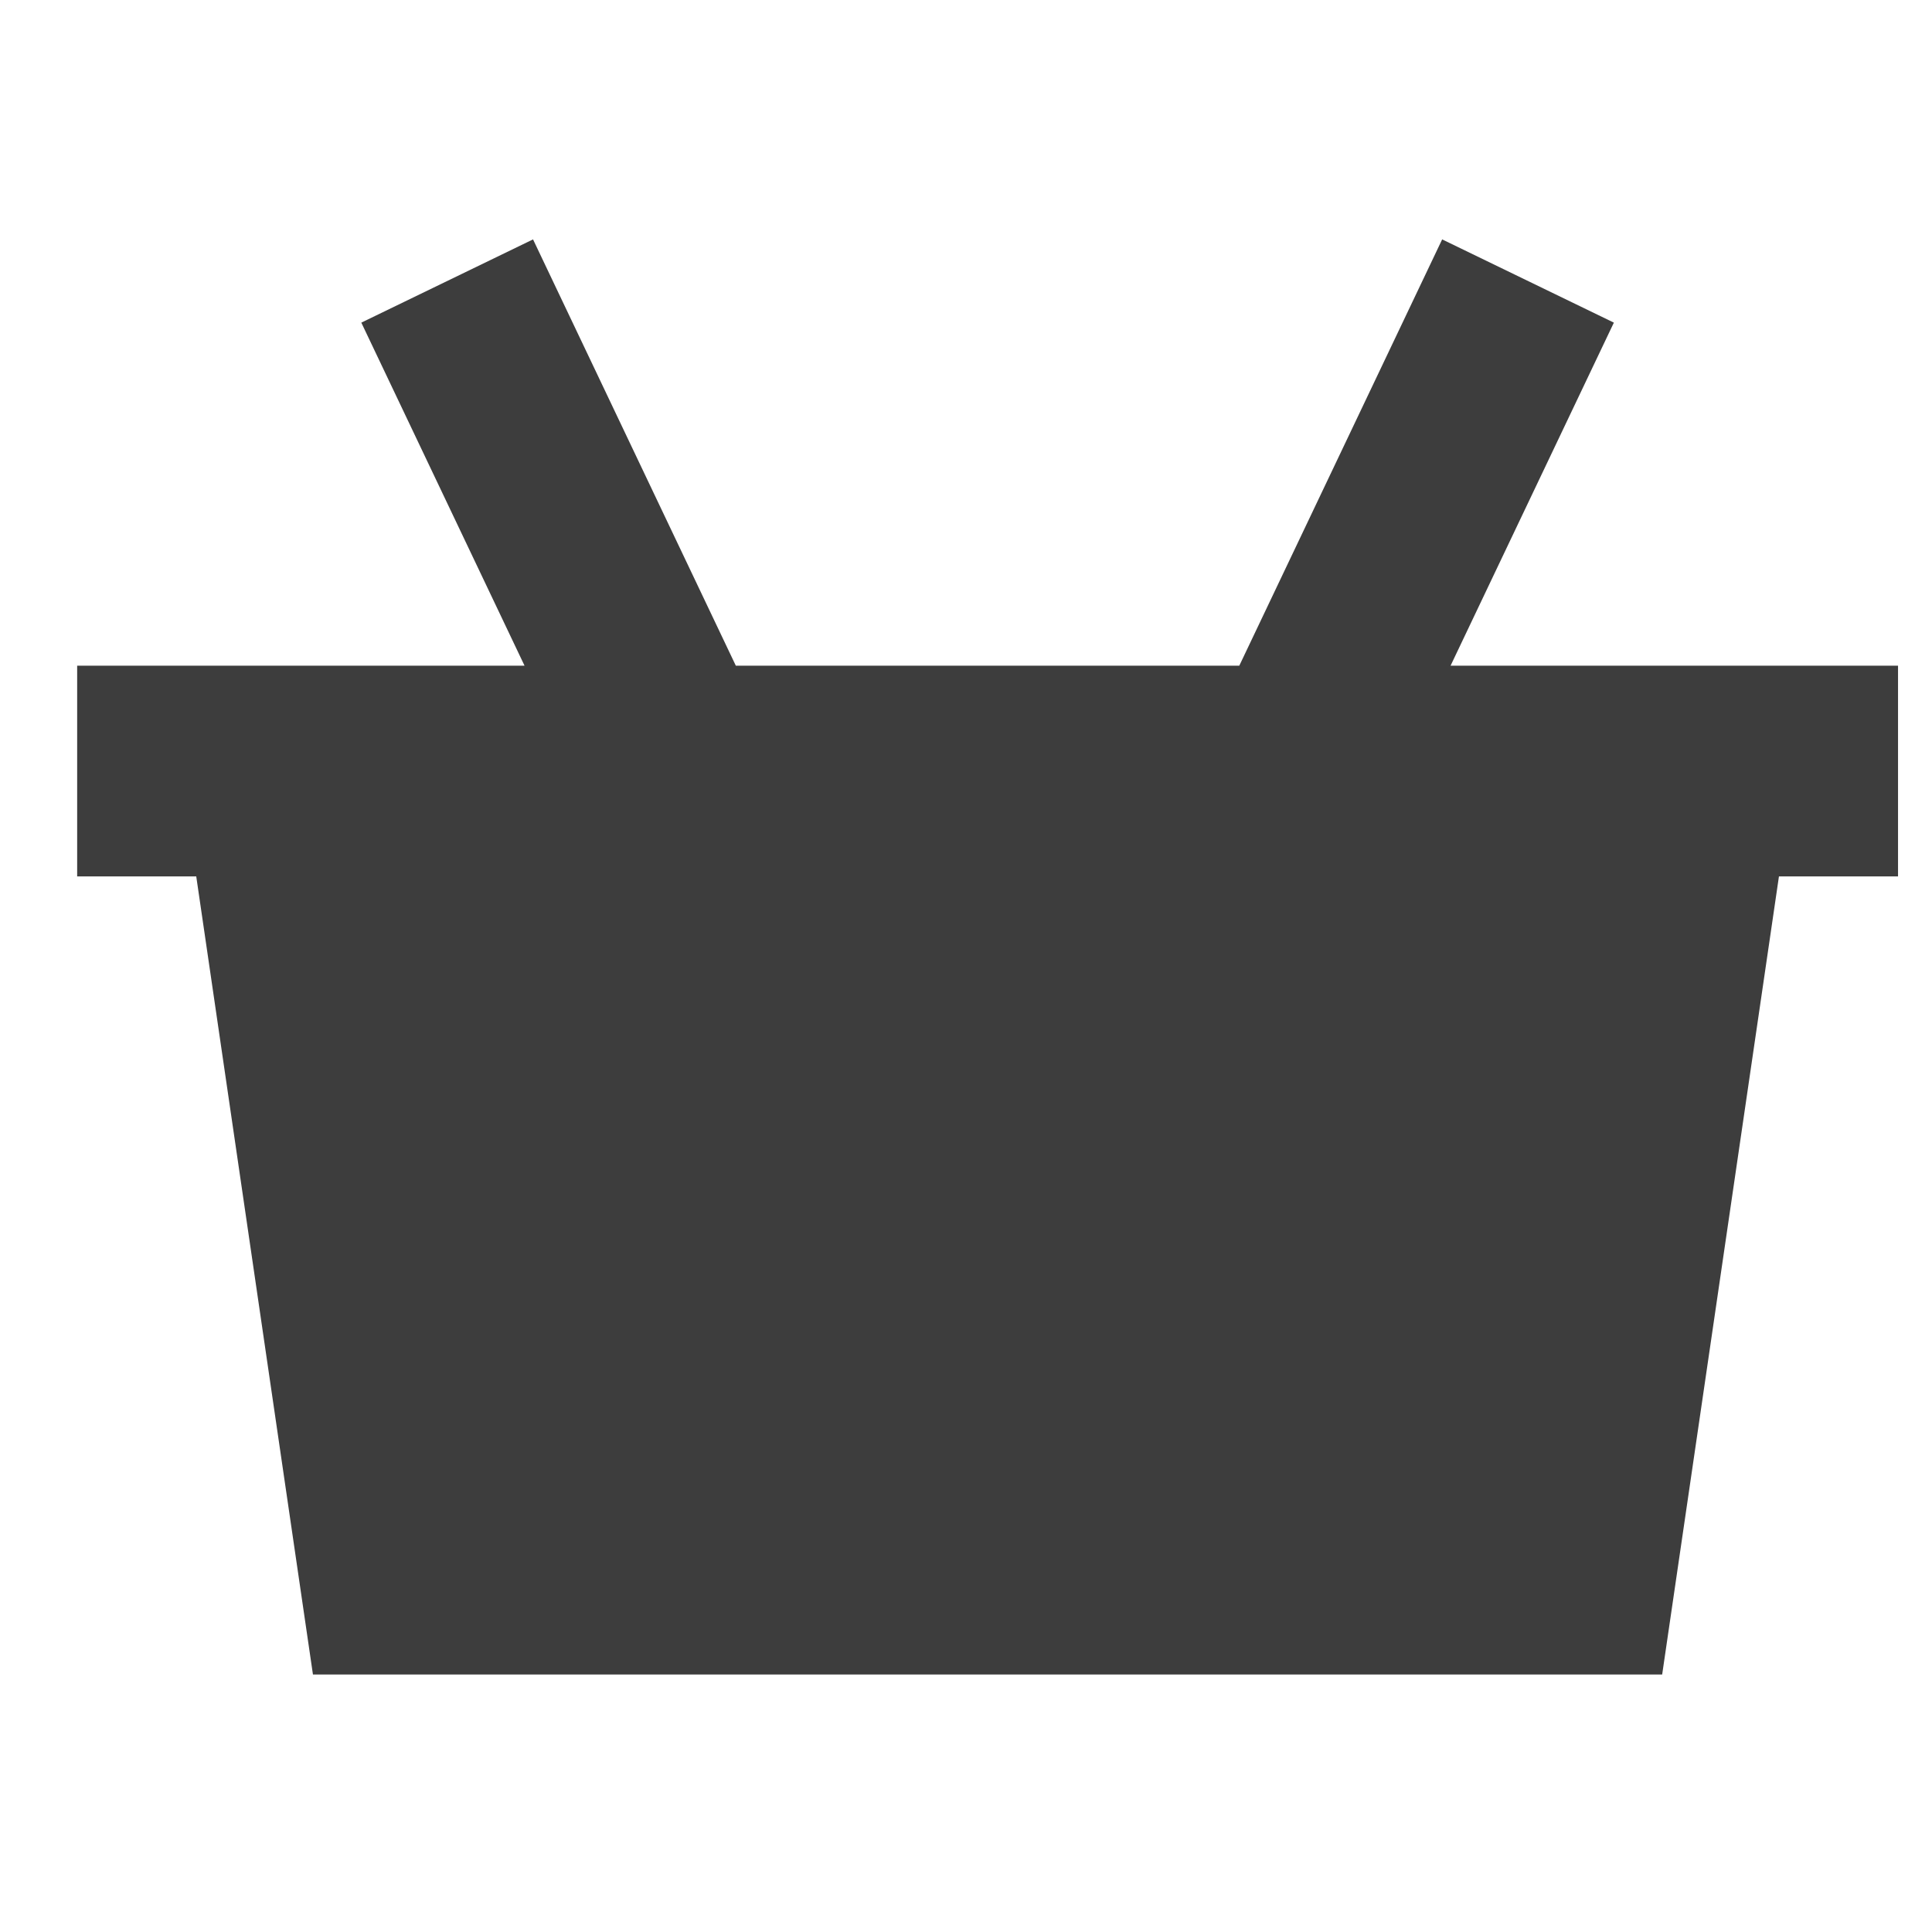
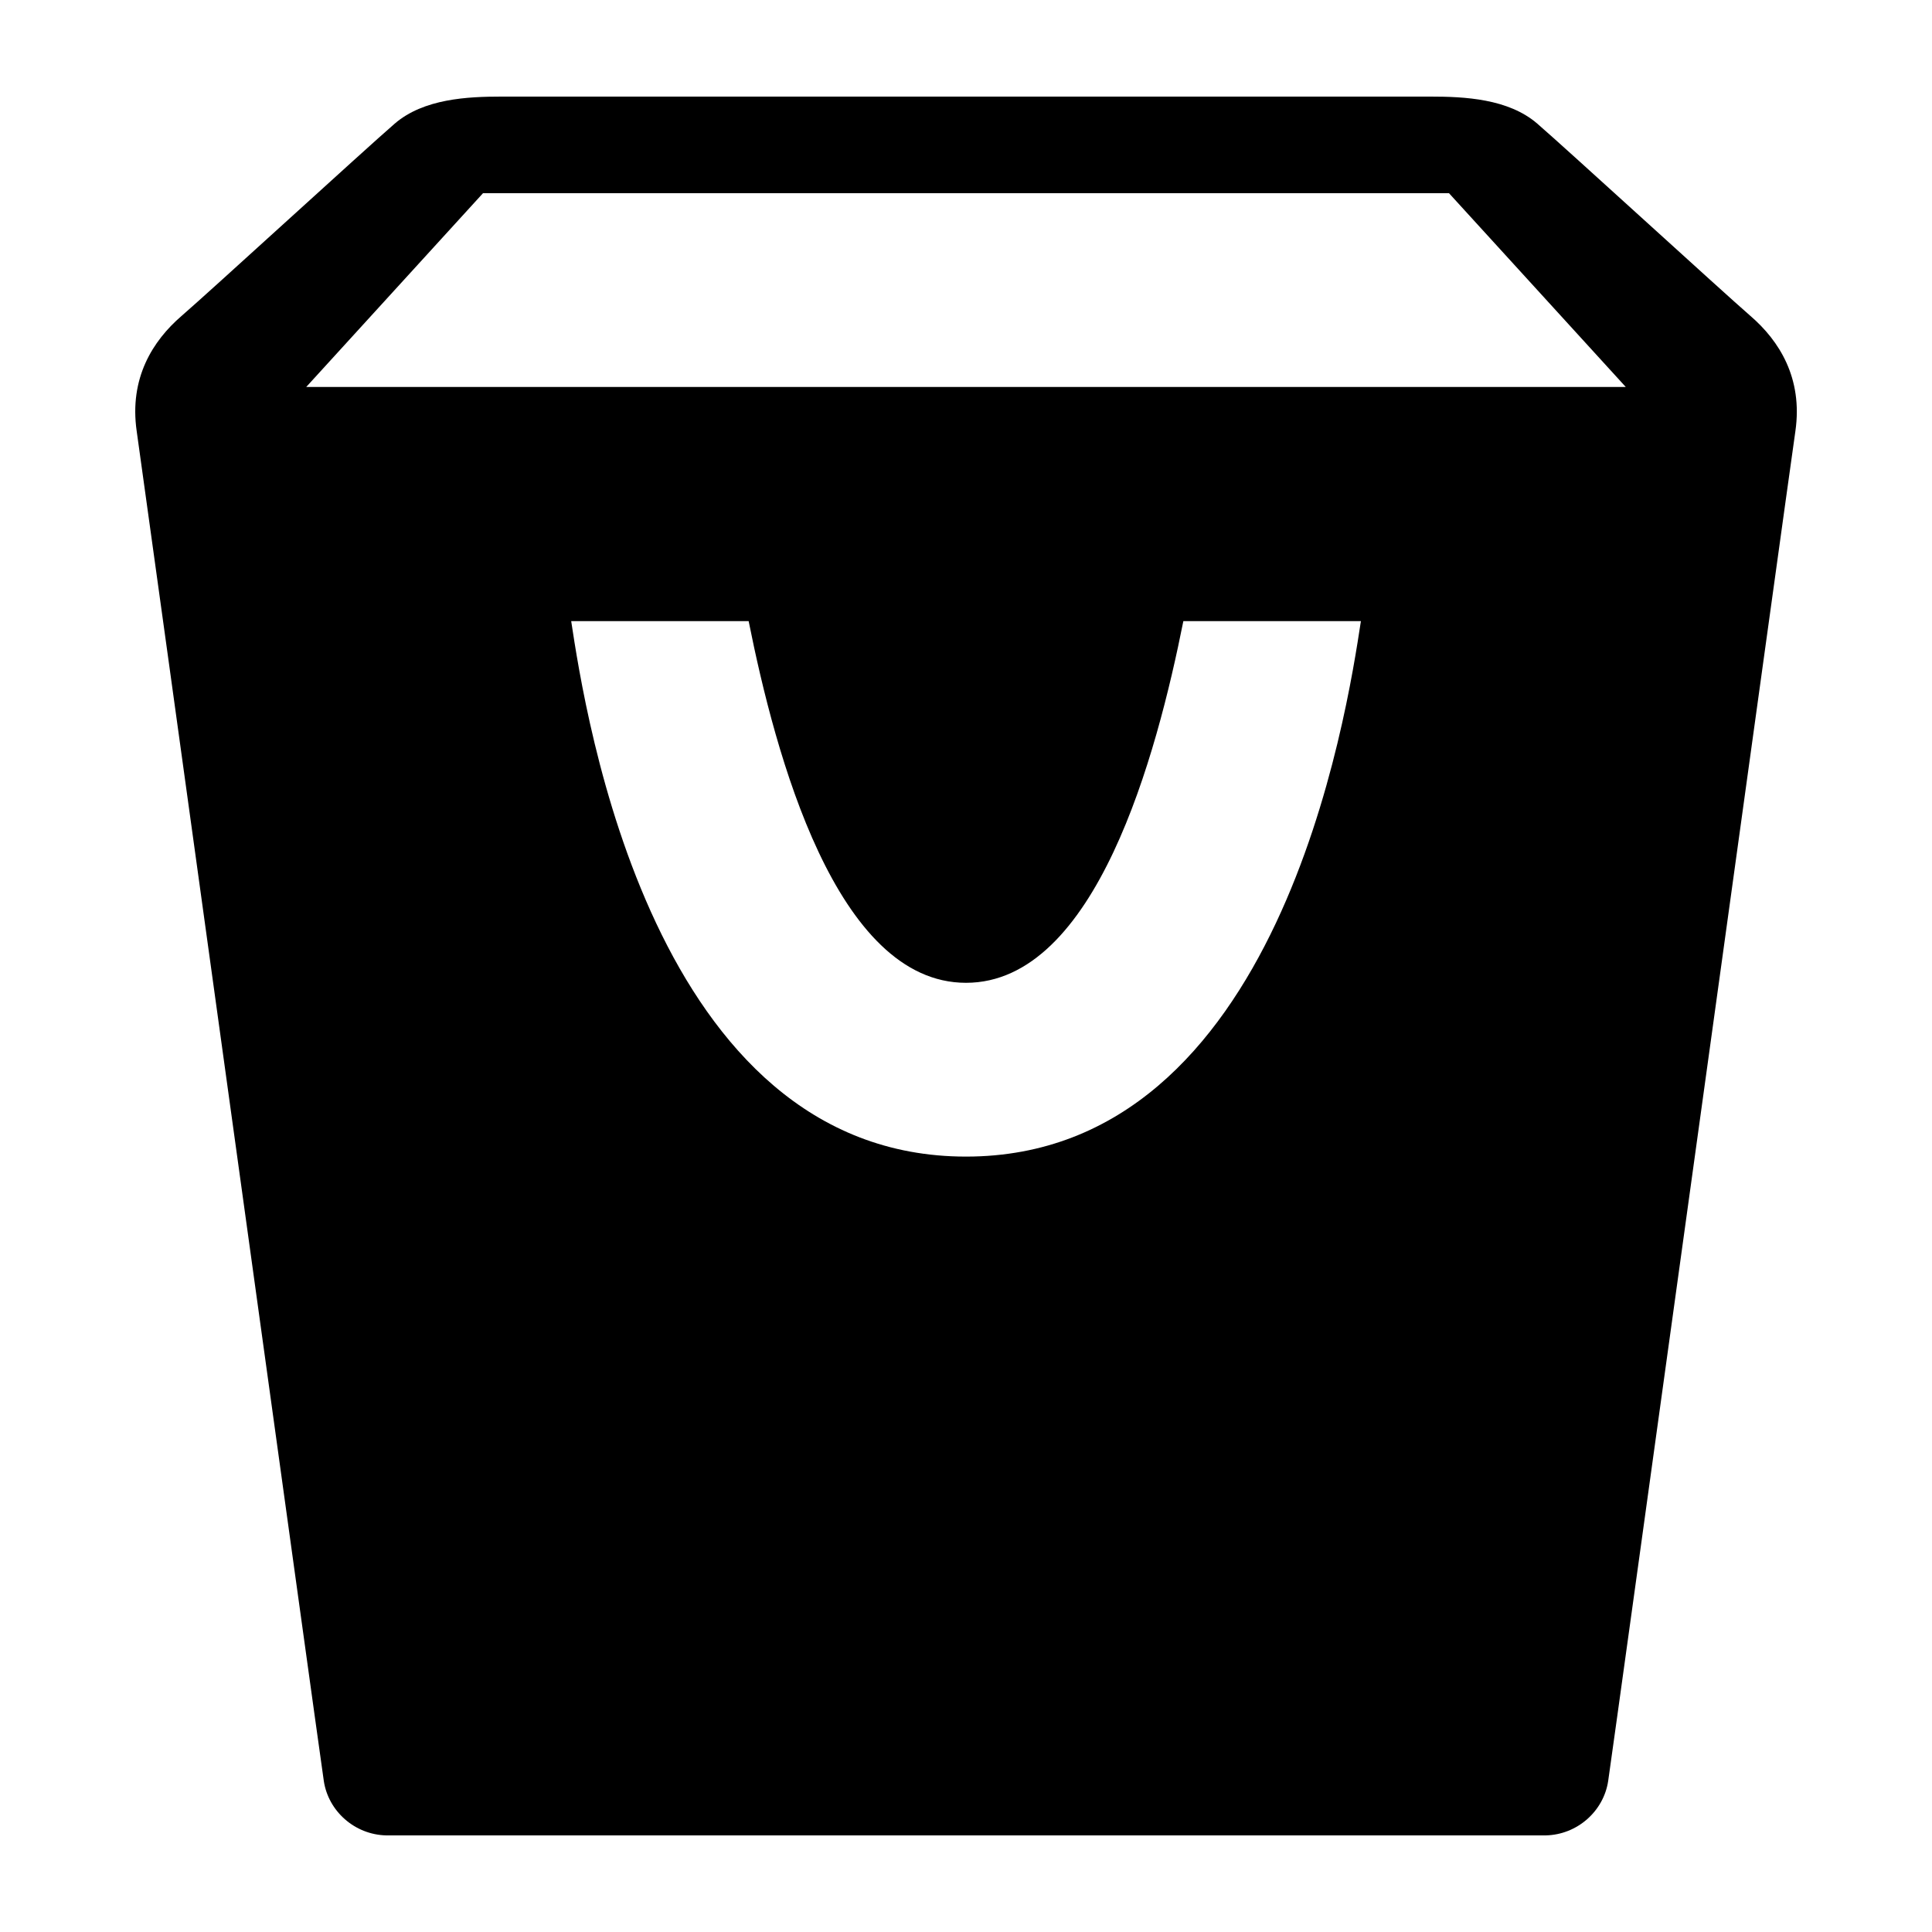
- <svg xmlns="http://www.w3.org/2000/svg" width="25px" height="25px" viewBox="0 0 25 25" version="1.1">
-   <defs />
-   <g id="Page-1" stroke="none" stroke-width="1" fill="none" fill-rule="evenodd">
-     <g id="basket" transform="translate(0.879445, 3.130792)" fill="#3D3D3D">
-       <path d="M17.891,5.483 L20.004,1.044 L17.782,-0.033 L15.157,5.483 L8.642,5.483 L6.018,-0.033 L3.796,1.044 L5.908,5.483 L0.119,5.483 L0.119,8.21 L1.66,8.21 L3.17,18.537 L20.629,18.537 L22.14,8.21 L23.681,8.21 L23.681,5.483 L17.891,5.483 L17.891,5.483 Z" id="Shape" />
-     </g>
-   </g>
+ <svg xmlns="http://www.w3.org/2000/svg" version="1.1" id="Shopping_bag" x="0px" y="0px" viewBox="0 0 20 20" enable-background="new 0 0 20 20" xml:space="preserve">
+   <path d="M18.121,3.271c-0.295-0.256-1.906-1.731-2.207-1.991C15.615,1.021,15.158,1,14.812,1H5.188C4.843,1,4.386,1.021,4.086,1.28  C3.785,1.54,2.174,3.016,1.879,3.271C1.582,3.527,1.336,3.914,1.415,4.463c0.079,0.551,1.89,13.661,1.937,13.973  C3.398,18.747,3.67,18.993,4,19h12c0.33-0.007,0.602-0.253,0.648-0.565c0.047-0.311,1.858-13.422,1.938-13.973  C18.664,3.914,18.418,3.527,18.121,3.271z M10,11.973c-3.248,0-3.943-4.596-4.087-5.543H7.75c0.276,1.381,0.904,3.744,2.25,3.744  s1.975-2.363,2.25-3.744h1.838C13.943,7.377,13.248,11.973,10,11.973z M3.17,4.006L5,2h10l1.83,2.006H3.17z" />
</svg>
